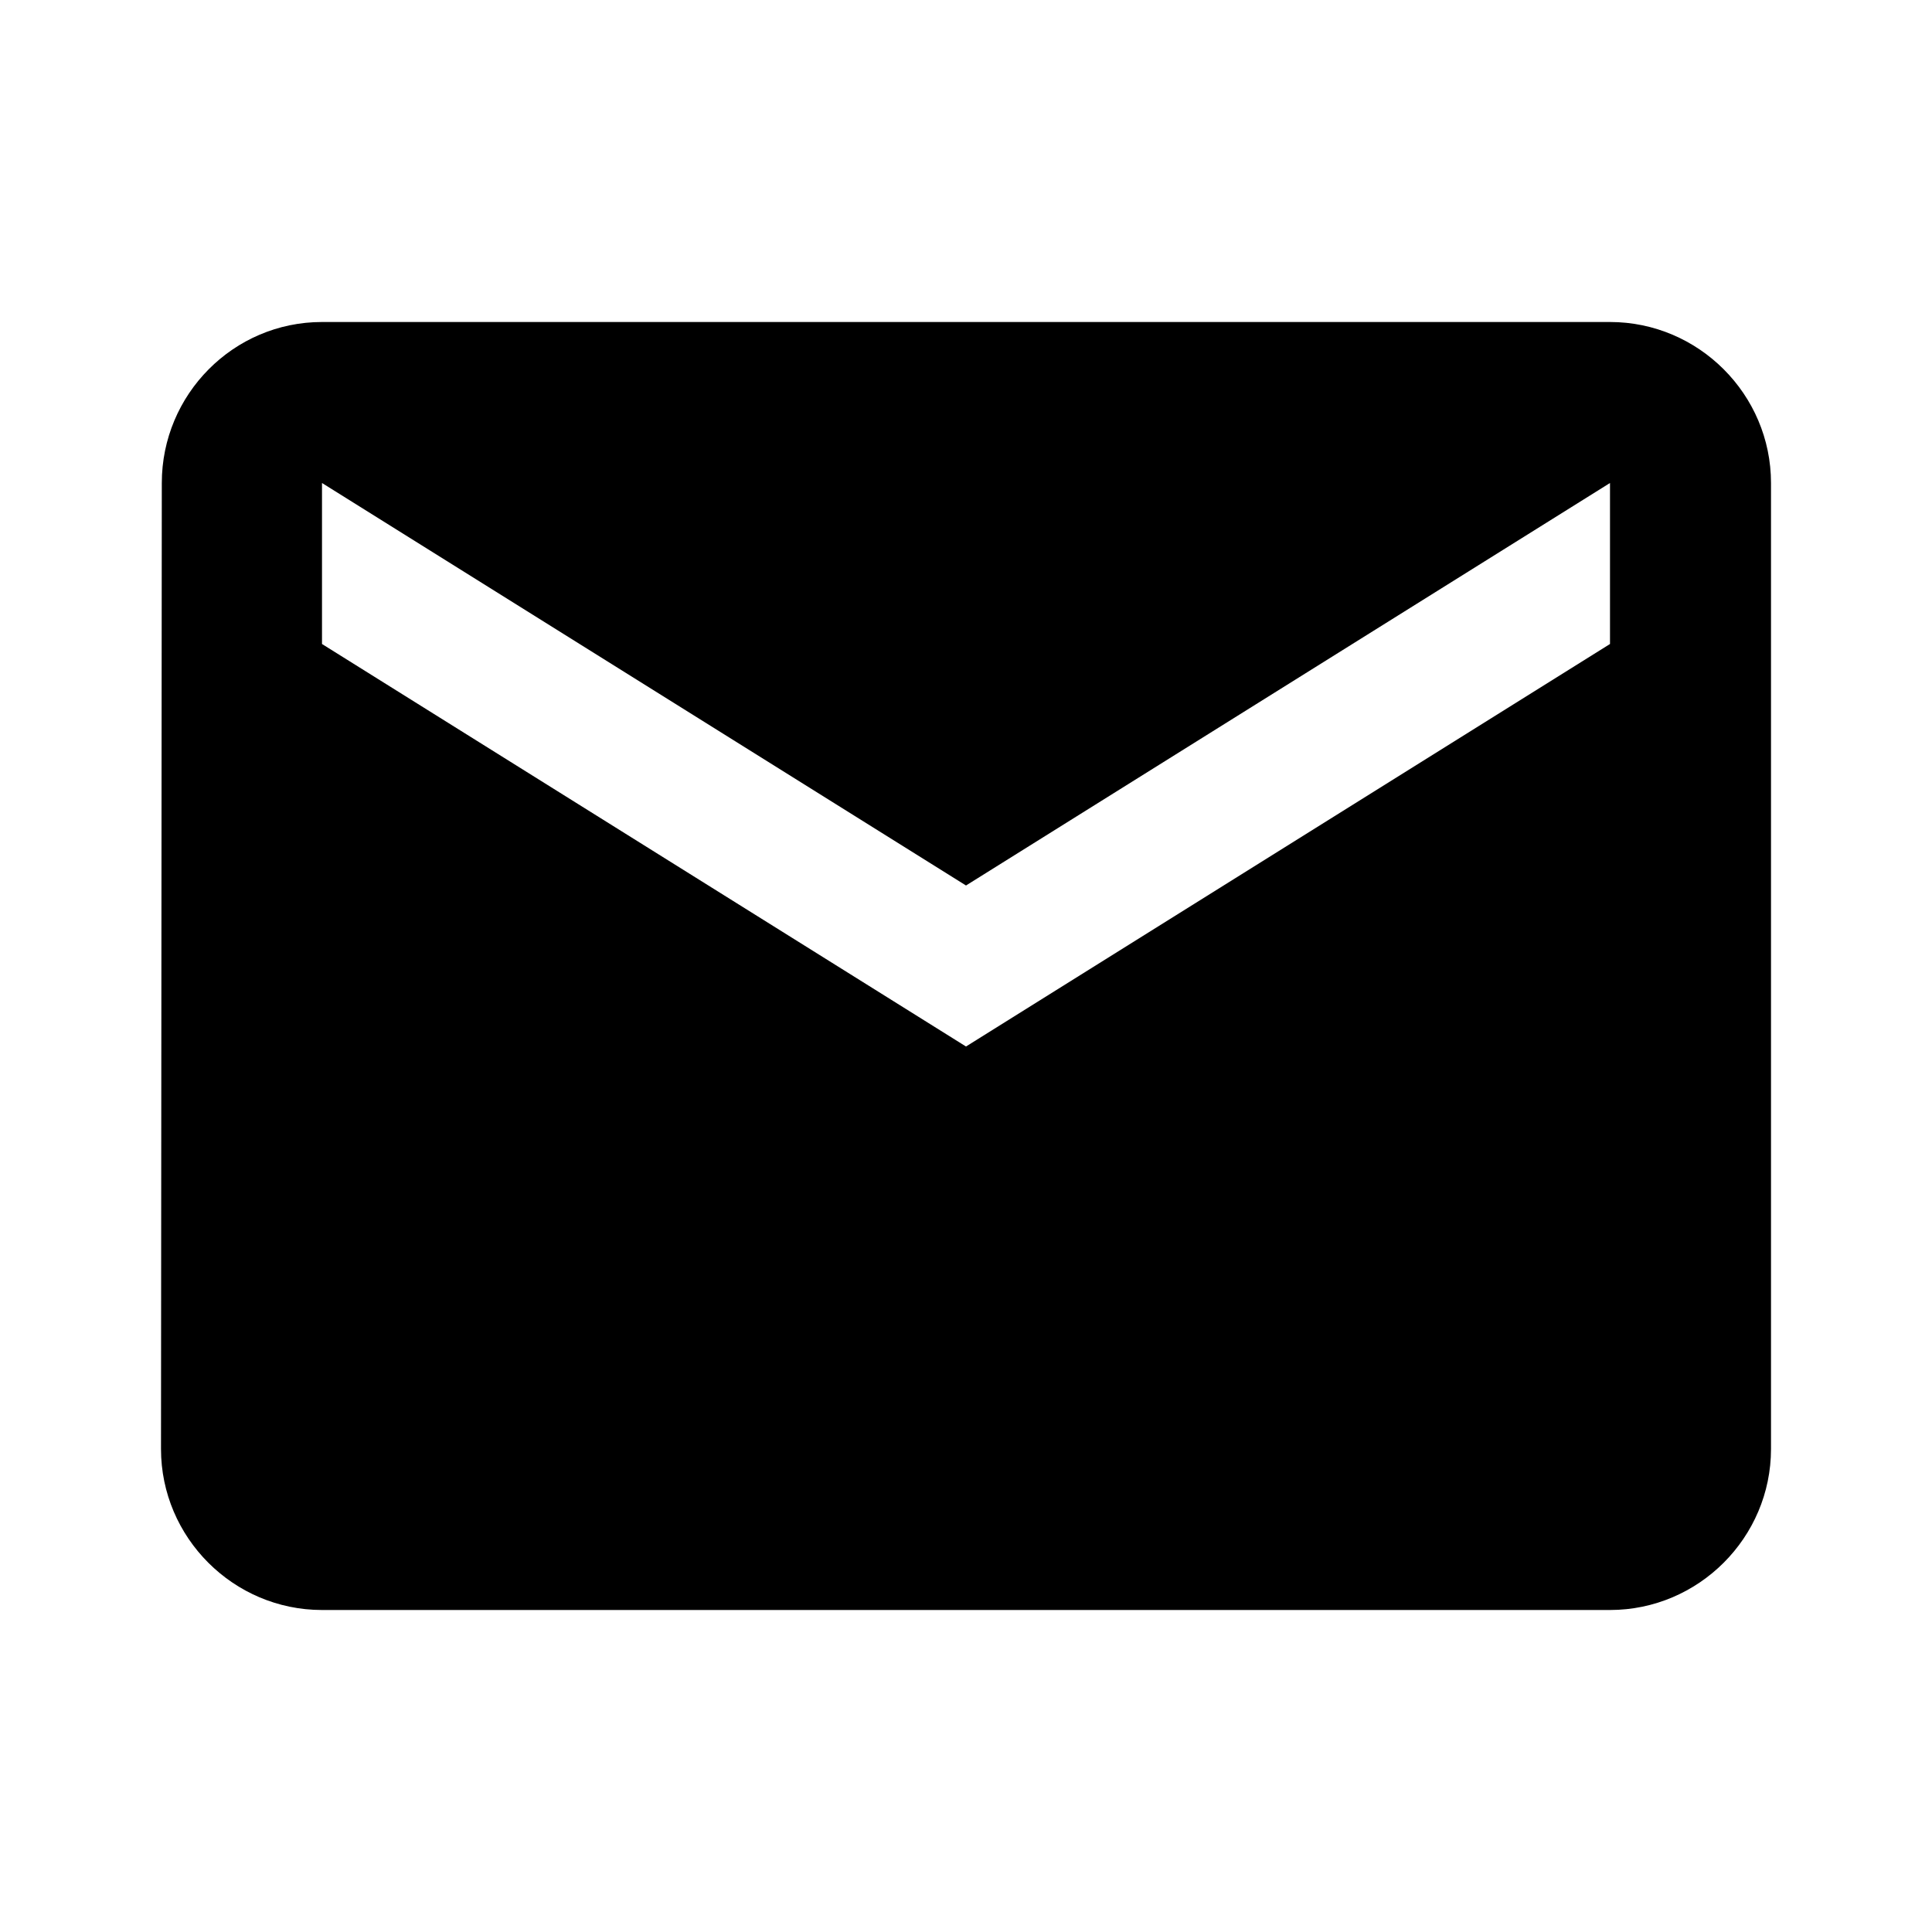
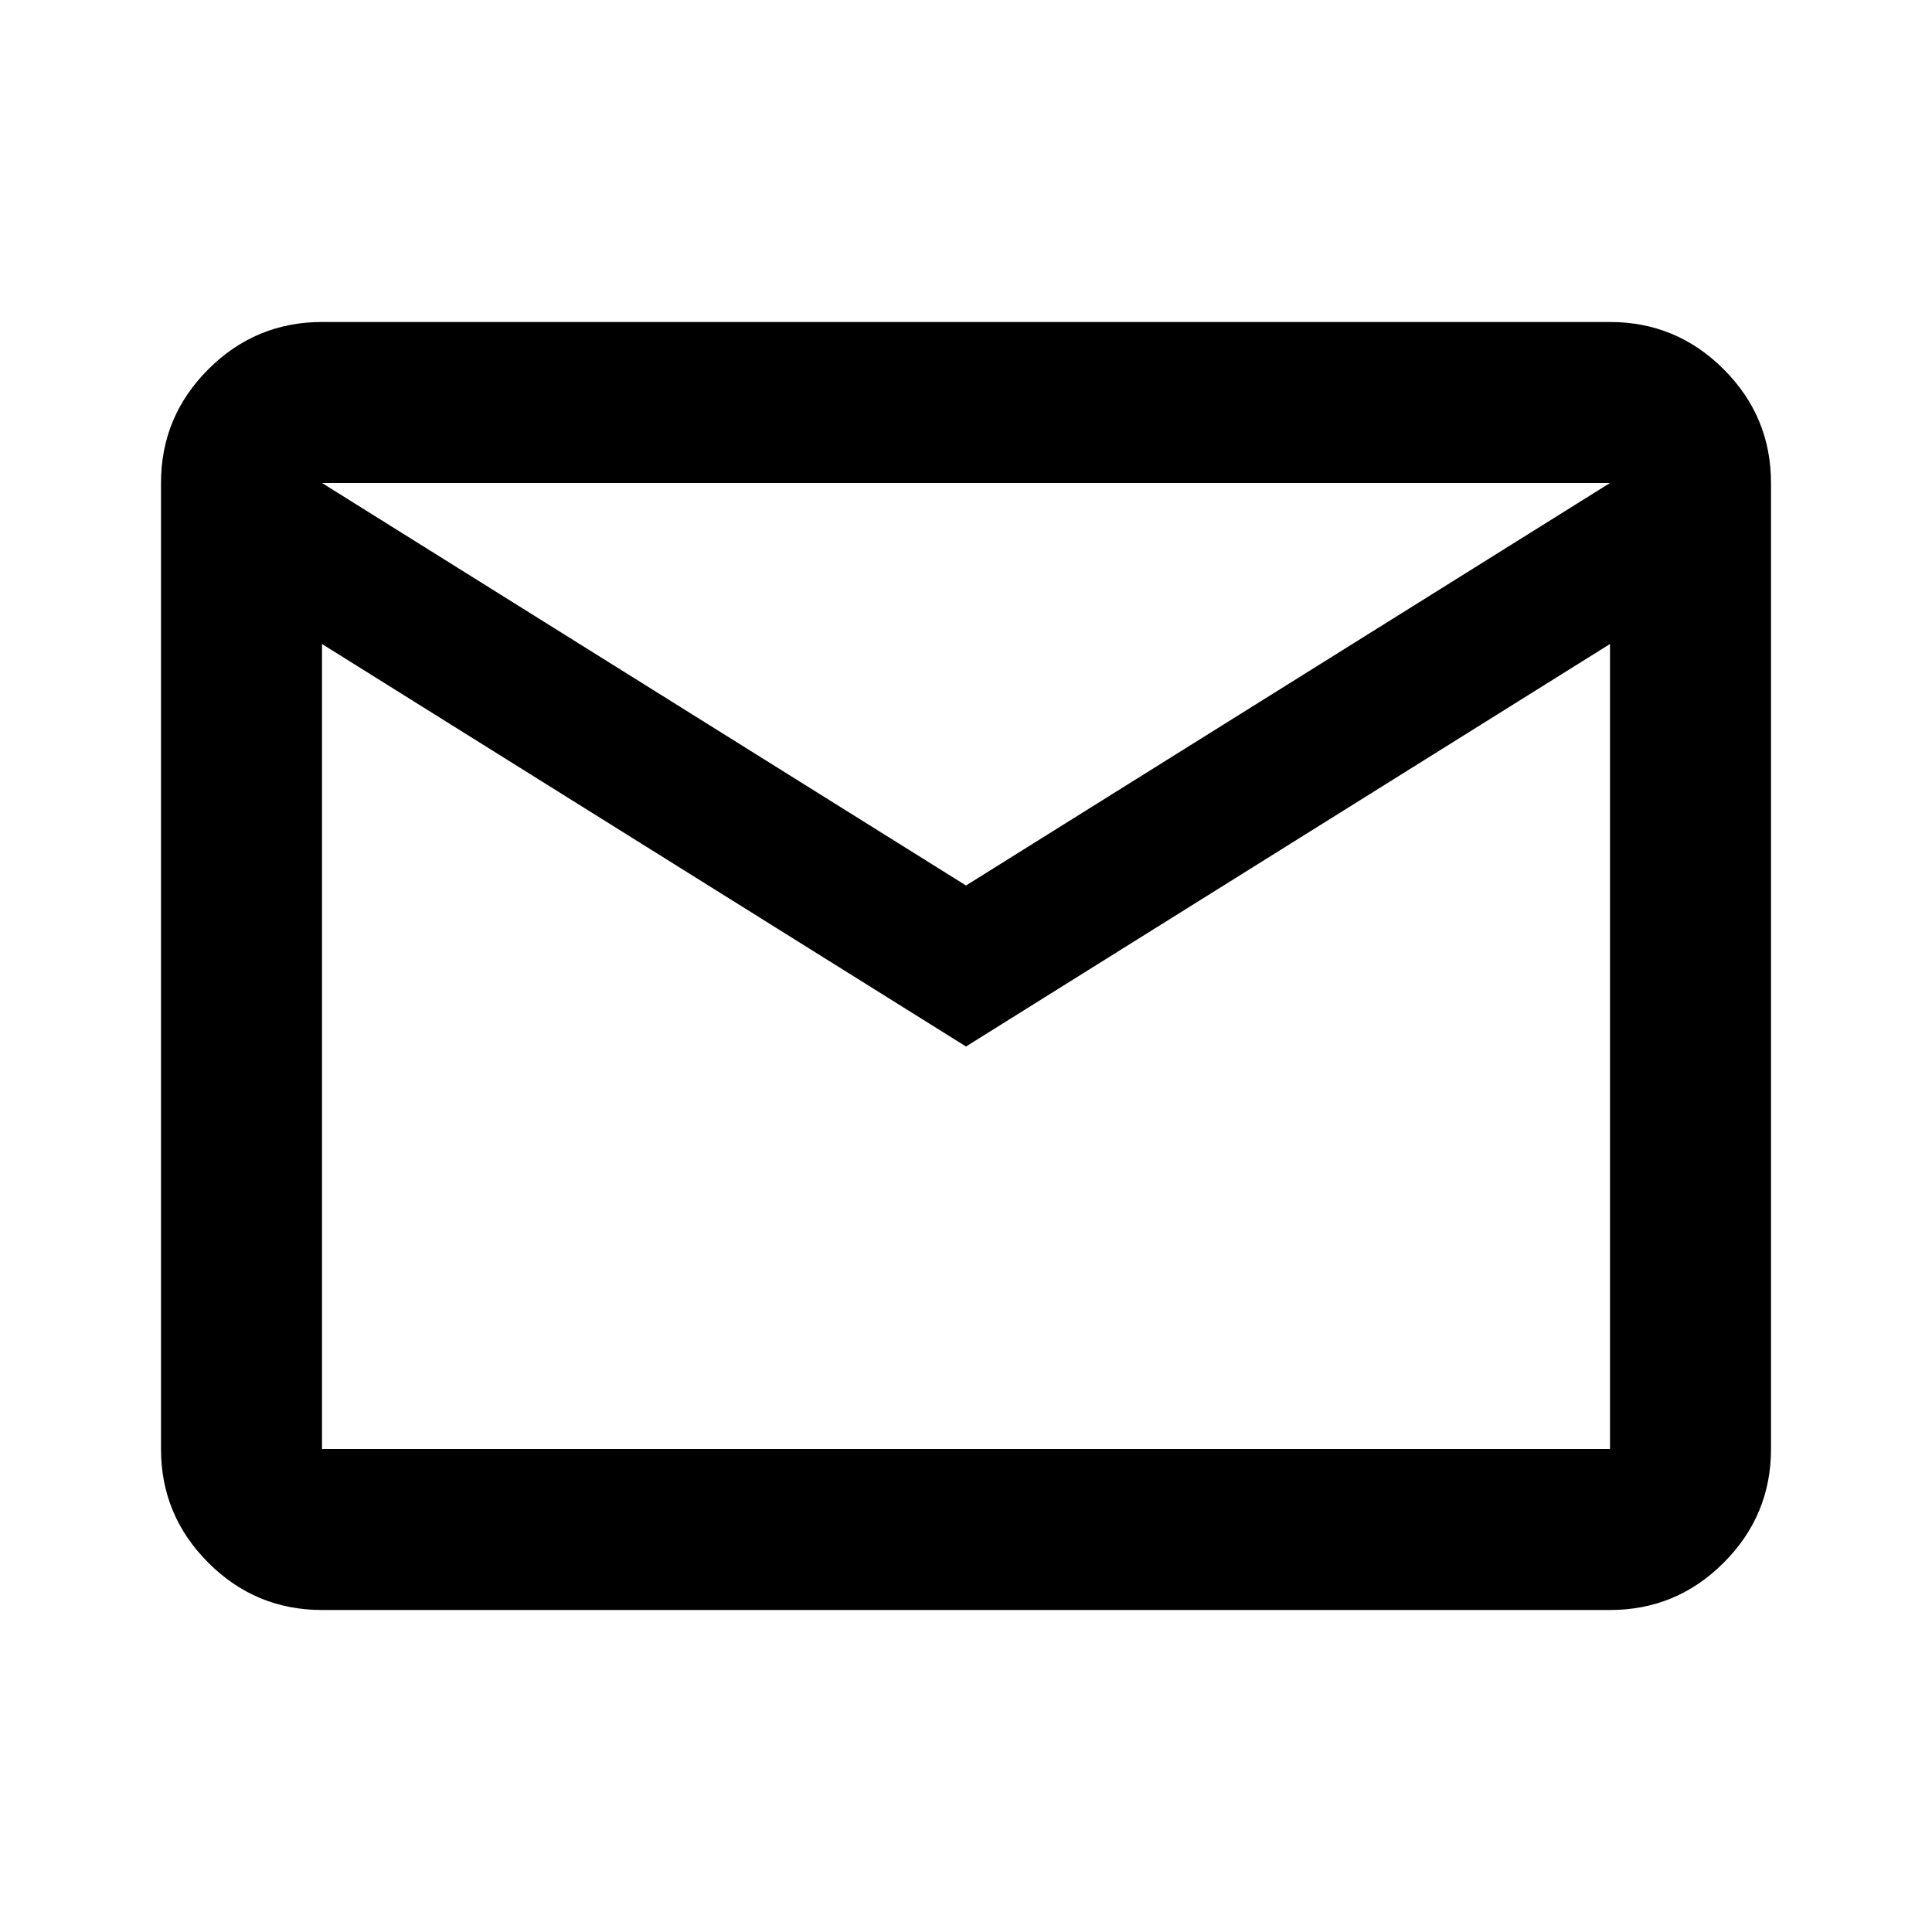
- <svg xmlns="http://www.w3.org/2000/svg" height="24px" viewBox="0 0 24 24" width="24px">
-   <path d="M0 0h24v24H0z" fill="none" />
-   <path d="M20 4H4c-1.1 0-1.99.9-1.99 2L2 18c0 1.1.9 2 2 2h16c1.1 0 2-.9 2-2V6c0-1.1-.9-2-2-2zm0 4l-8 5-8-5V6l8 5 8-5v2z" />
+ <svg xmlns="http://www.w3.org/2000/svg" height="24" viewBox="0 -960 960 960" width="24">
+   <path d="M160-160q-33 0-56.5-23.5T80-240v-480q0-33 23.5-56.5T160-800h640q33 0 56.5 23.5T880-720v480q0 33-23.5 56.5T800-160H160Zm320-280L160-640v400h640v-400L480-440Zm0-80 320-200H160l320 200ZM160-640v-80 480-400Z" />
</svg>
